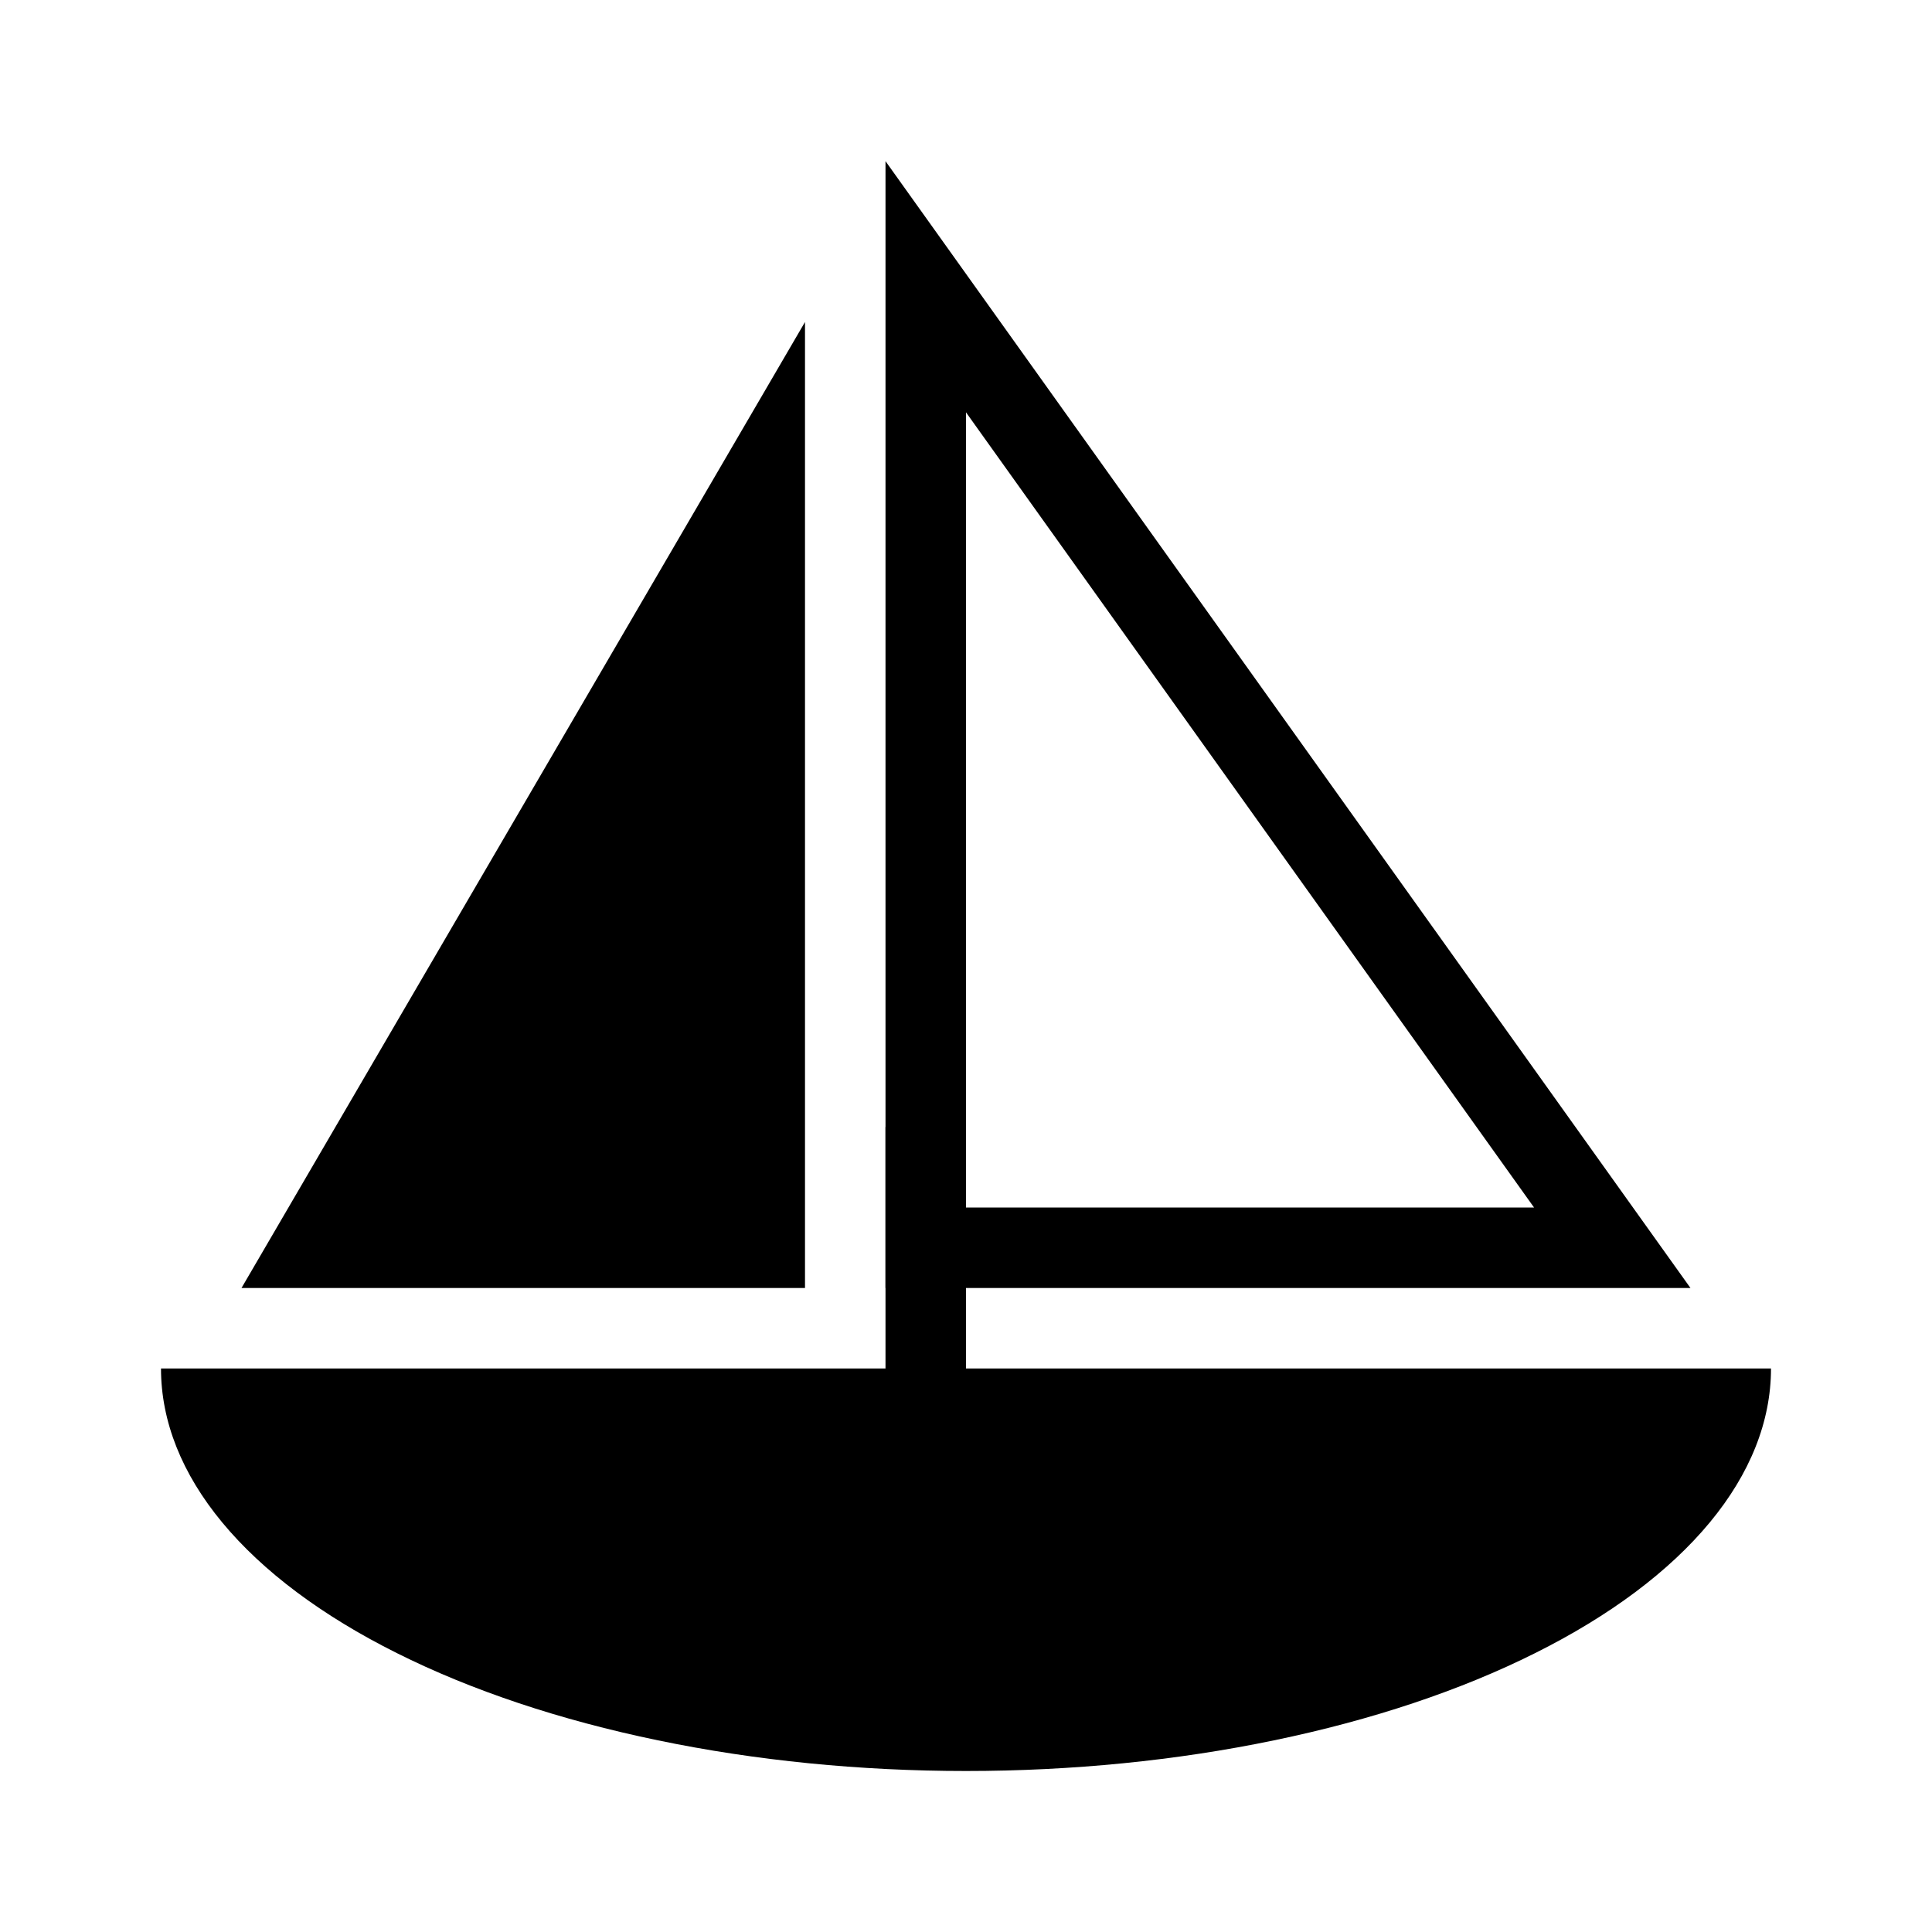
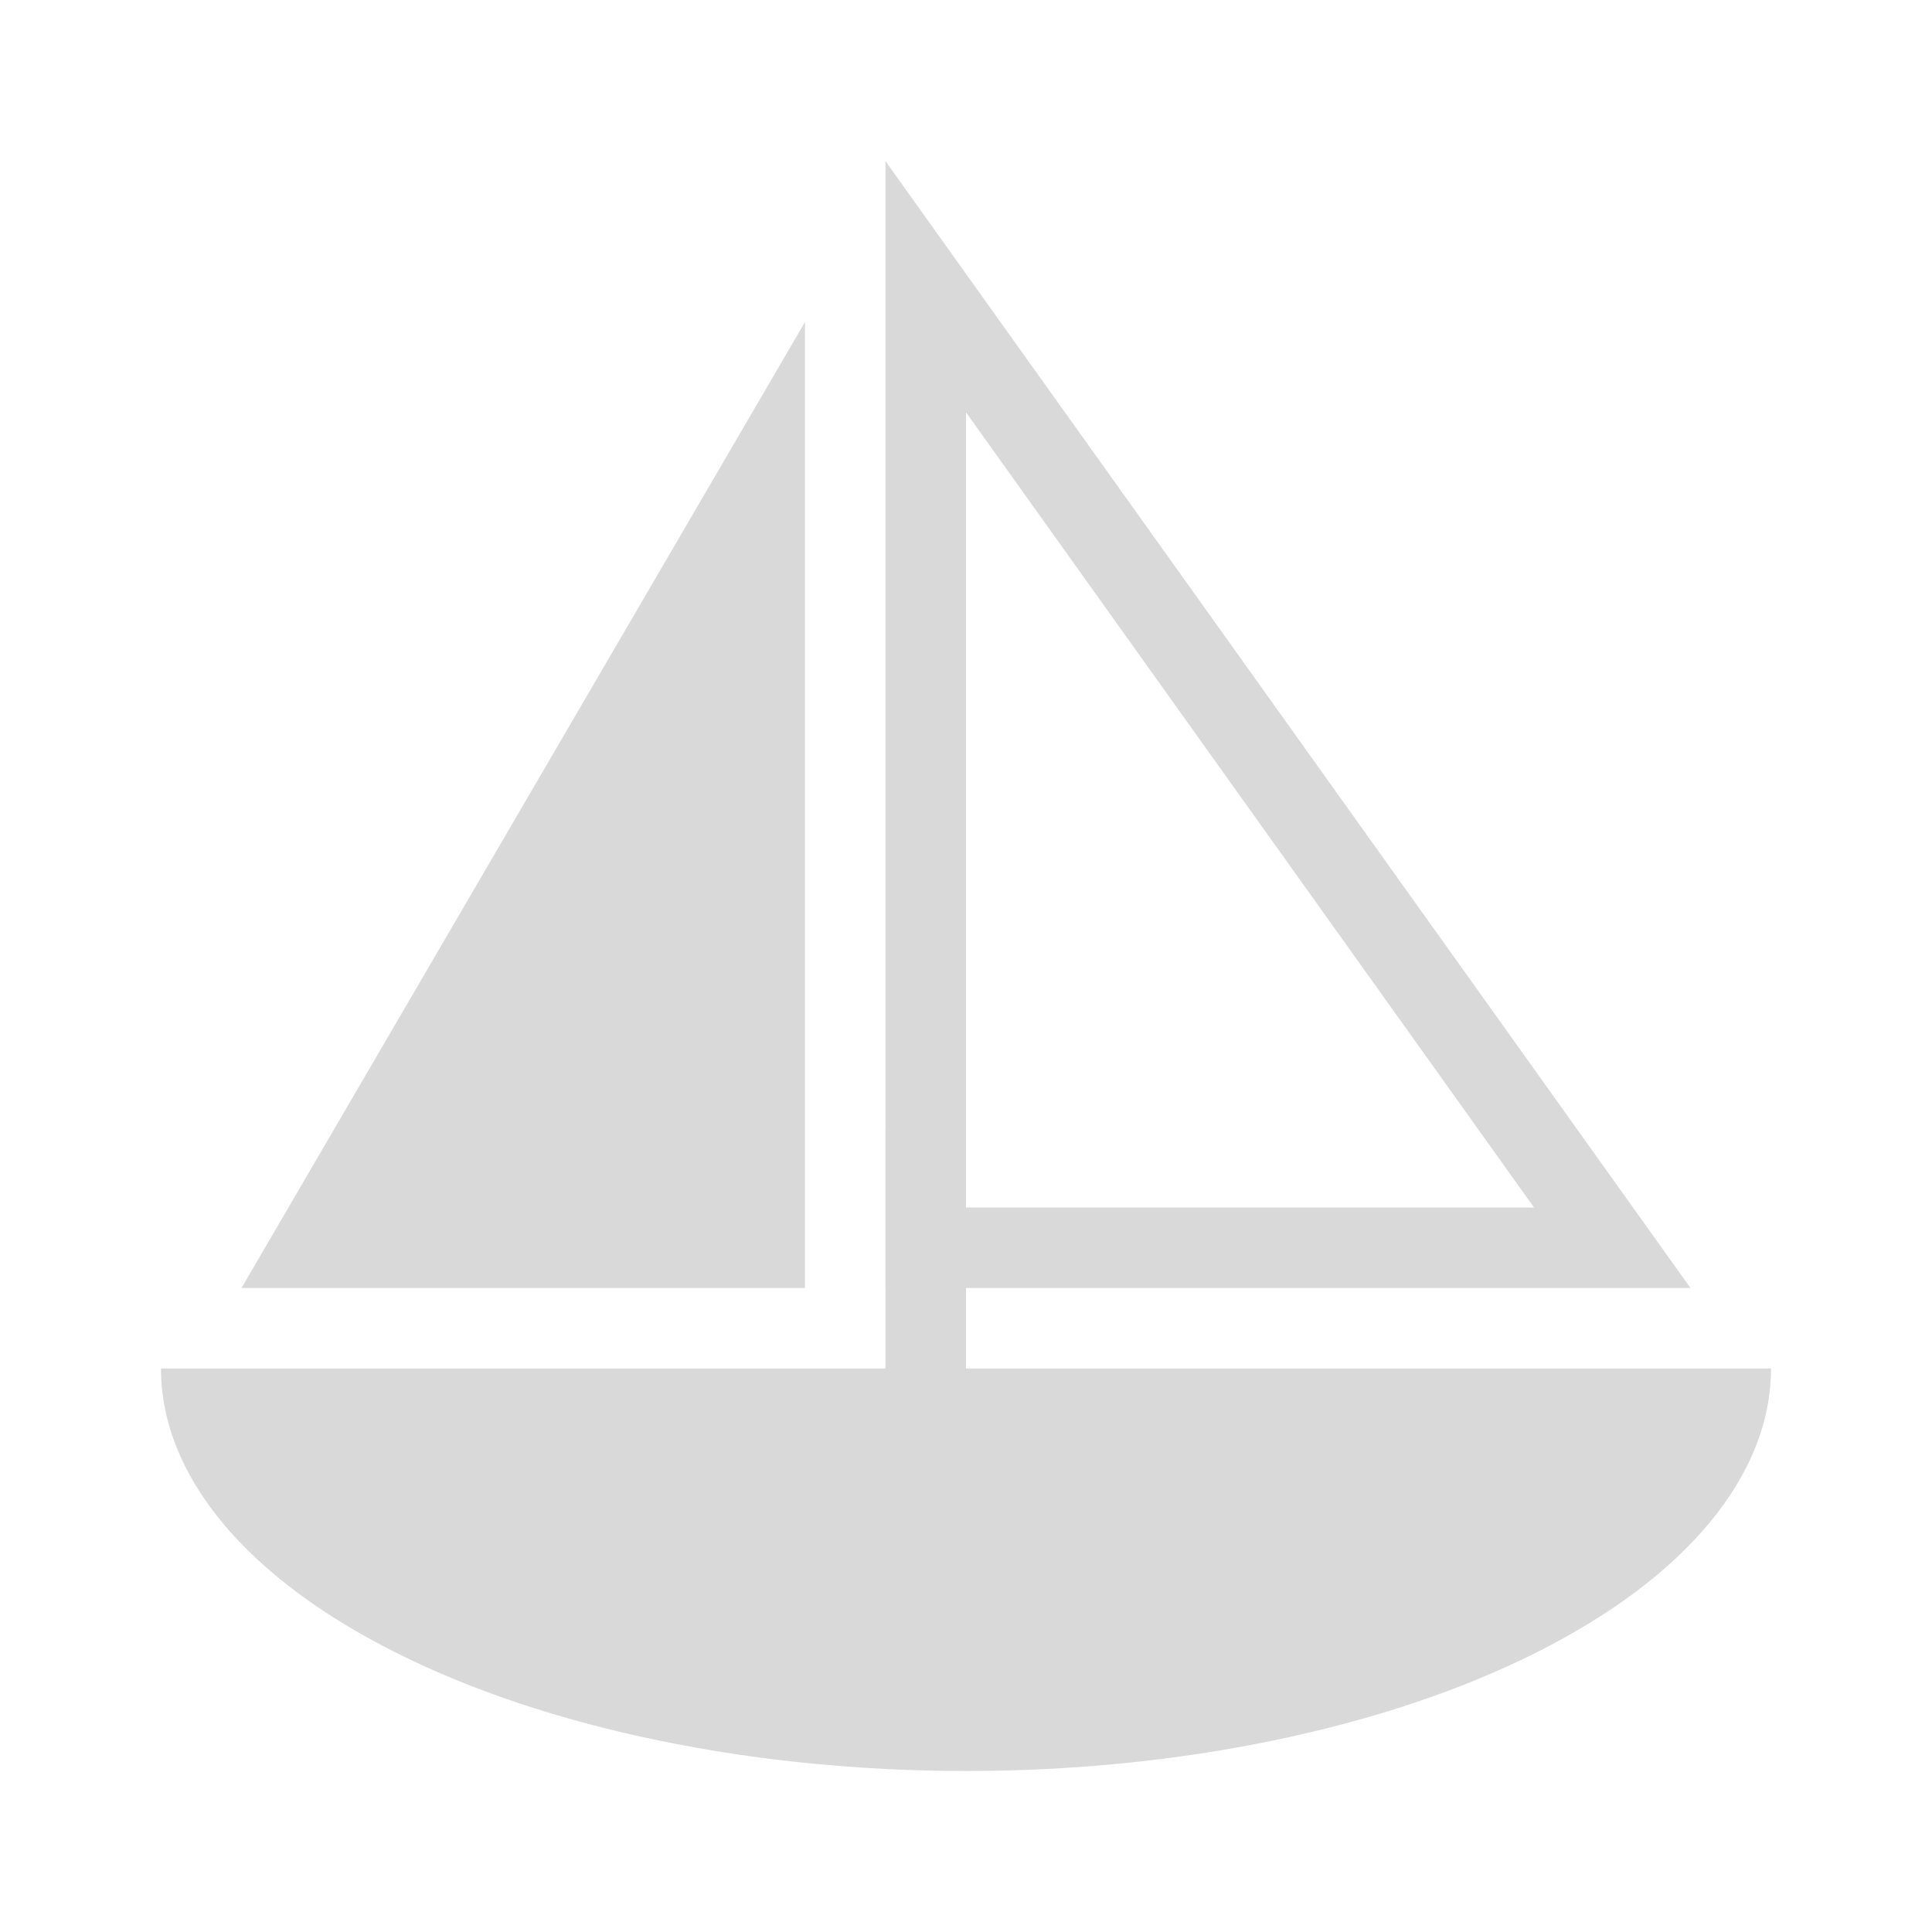
<svg xmlns="http://www.w3.org/2000/svg" width="24" height="24" viewBox="0 0 24 24" fill="none">
-   <path d="M22 17C22 17.657 21.741 18.307 21.239 18.913C20.736 19.52 20 20.071 19.071 20.535C18.142 21 17.04 21.368 15.827 21.619C14.614 21.871 13.313 22 12 22C10.687 22 9.386 21.871 8.173 21.619C6.96 21.368 5.858 21 4.929 20.535C4 20.071 3.264 19.52 2.761 18.913C2.259 18.307 2 17.657 2 17L12 17H22Z" fill="currentColor" />
-   <rect x="11" y="14" width="1" height="4" fill="currentColor" />
-   <path d="M11.5 15.5V3.562L20.028 15.5H11.5Z" stroke="currentColor" />
-   <path d="M3 16H10V4L3 16Z" fill="currentColor" />
+   <path d="M22 17C22 17.657 21.741 18.307 21.239 18.913C20.736 19.52 20 20.071 19.071 20.535C18.142 21 17.04 21.368 15.827 21.619C14.614 21.871 13.313 22 12 22C10.687 22 9.386 21.871 8.173 21.619C6.96 21.368 5.858 21 4.929 20.535C4 20.071 3.264 19.52 2.761 18.913C2.259 18.307 2 17.657 2 17L12 17H22Z" fill="#D9D9D9" />
+   <rect x="11" y="14" width="1" height="4" fill="#D9D9D9" />
+   <path d="M11.5 15.5V3.562L20.028 15.5H11.5Z" stroke="#D9D9D9" />
+   <path d="M3 16H10V4L3 16Z" fill="#D9D9D9" />
</svg>
